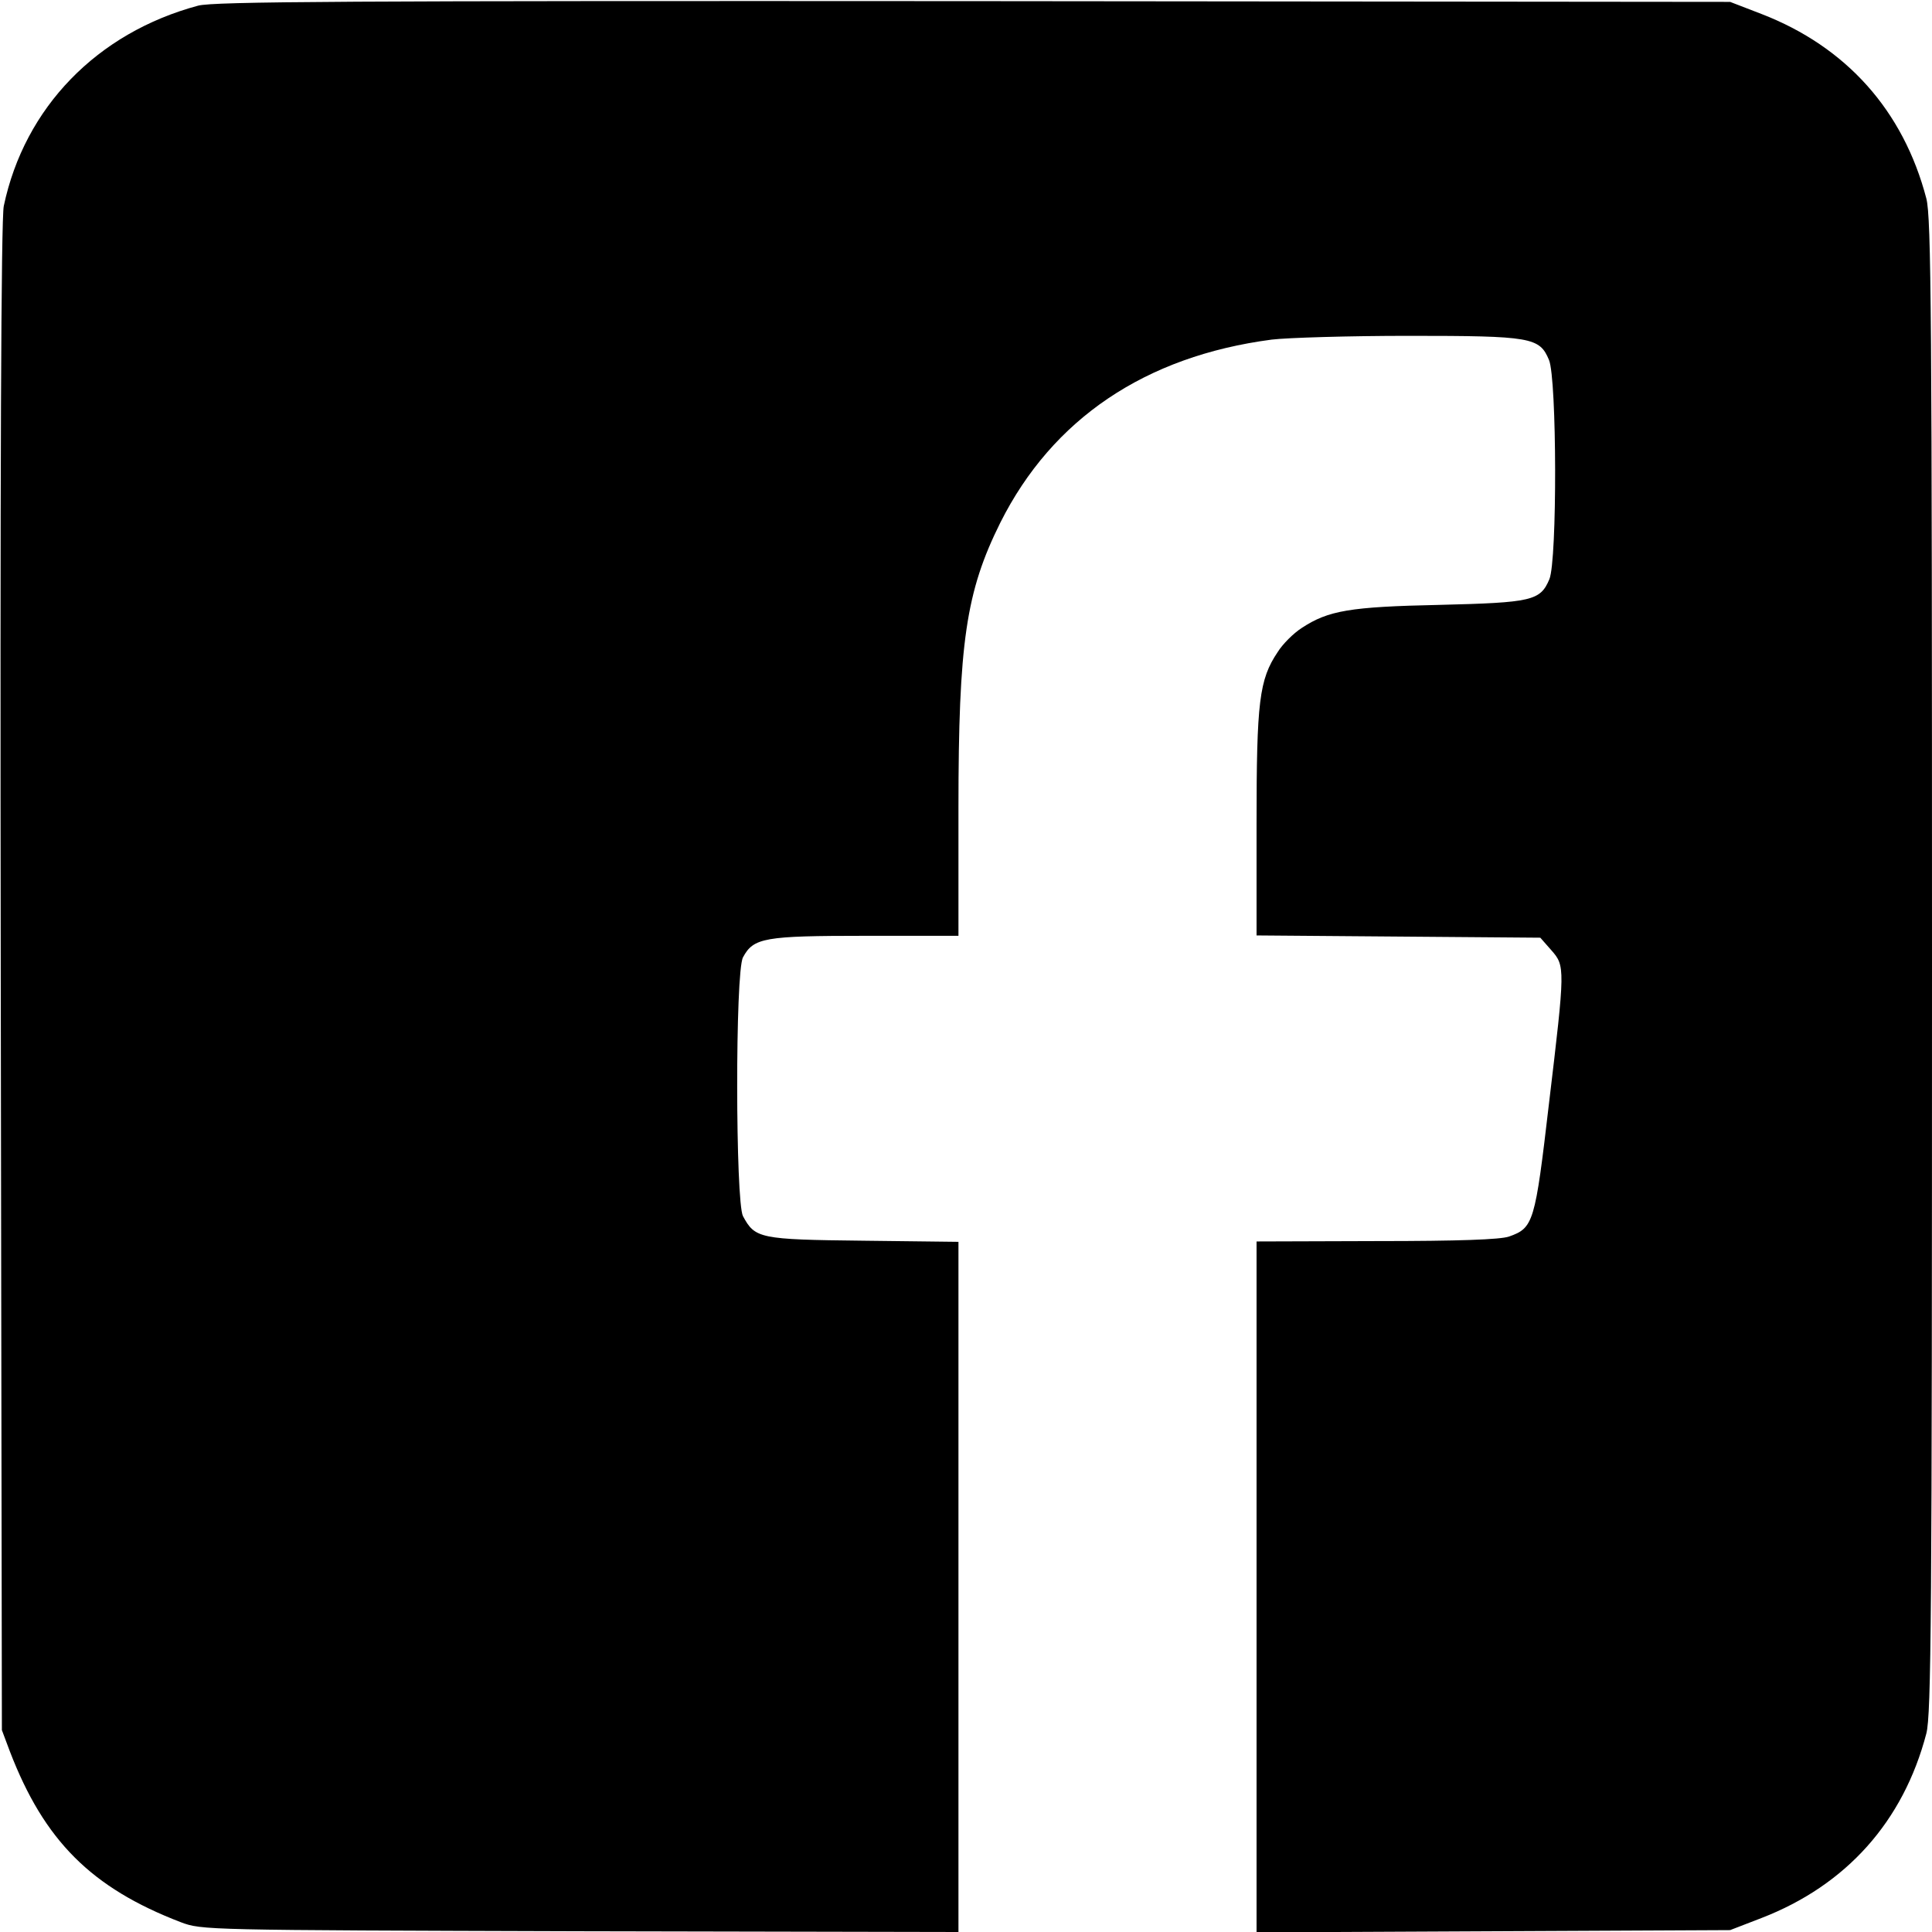
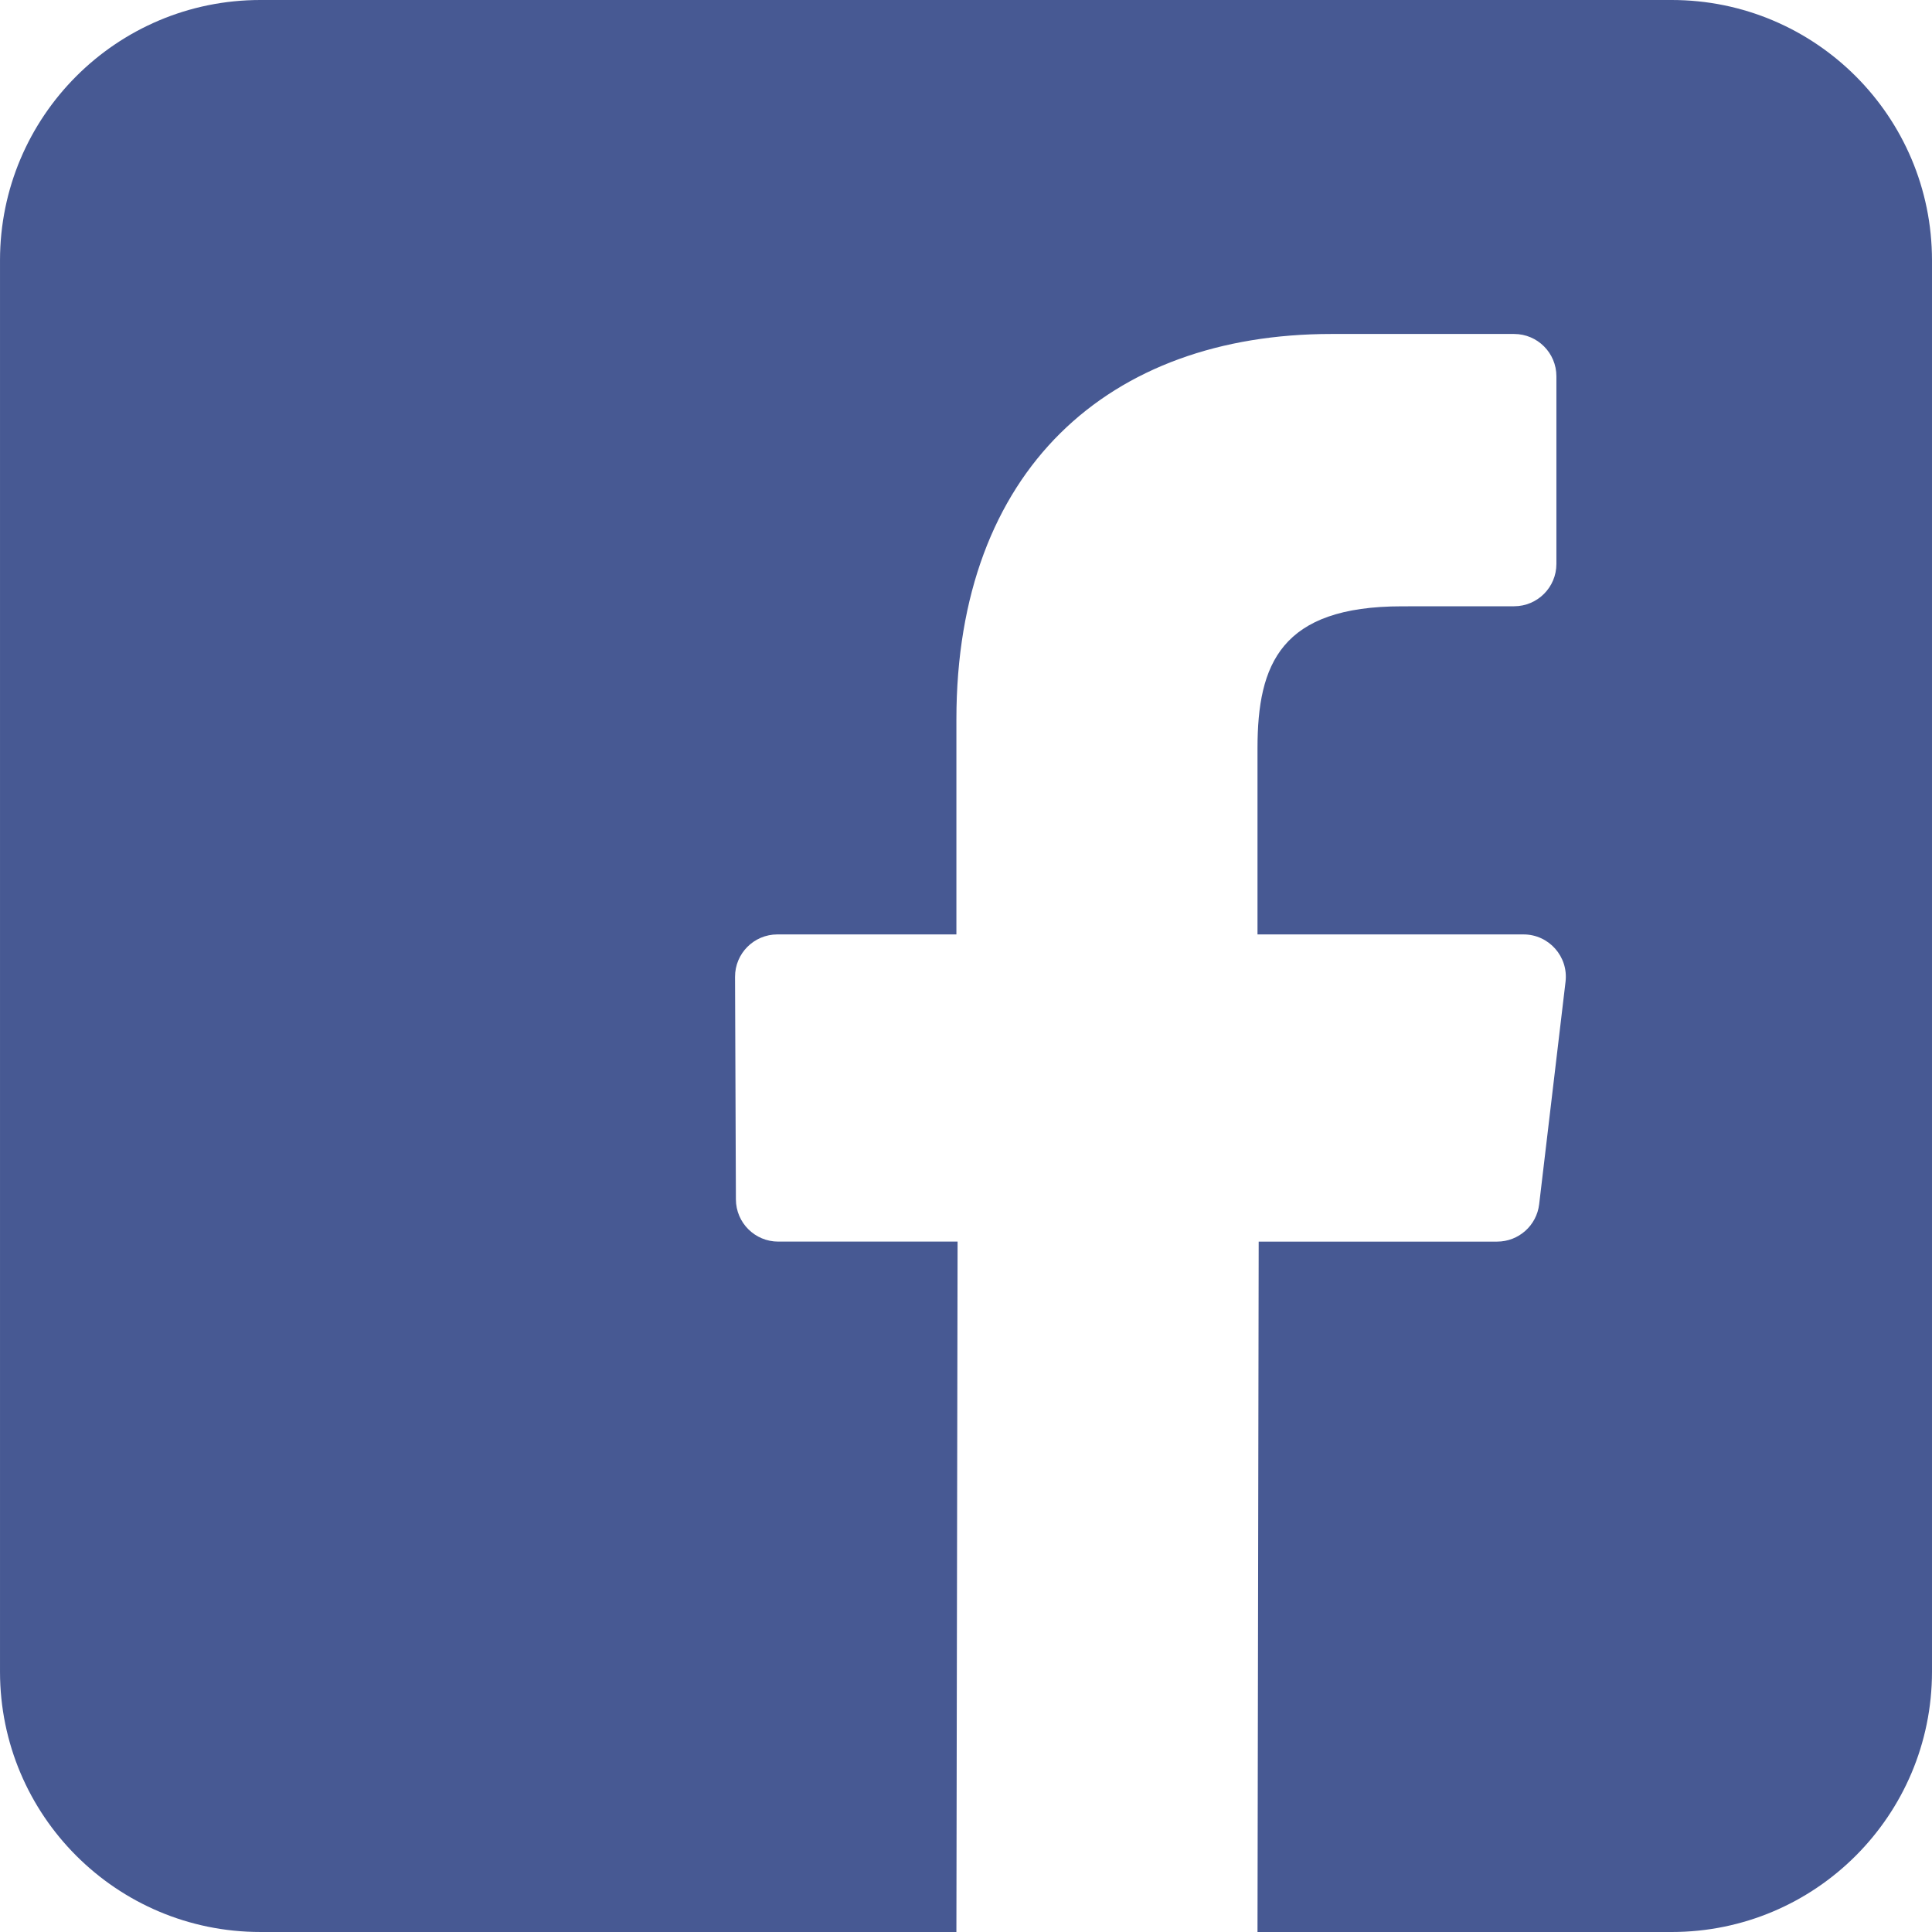
- <svg xmlns="http://www.w3.org/2000/svg" version="1.0" width="512pt" height="512pt" viewBox="0 0 512 512" preserveAspectRatio="xMidYMid meet">
-   <g transform="translate(0,512) scale(0.1,-0.1)" fill="#000000" stroke="none">
-     <path d="M525 5105 c-268 -72 -460 -270 -515 -531 -7 -33 -10 -698 -8 -2044 l3 -1995 21 -56 c91 -237 216 -362 453 -453 56 -21 61 -21 1059 -24 l1002 -2 0 914 0 915 -252 3 c-276 3 -287 6 -319 65 -20 38 -21 647 0 686 28 52 56 57 325 57 l246 0 0 338 c0 440 20 574 111 757 138 275 384 441 719 485 41 5 205 10 363 10 326 0 347 -4 372 -64 21 -50 22 -531 1 -581 -24 -57 -46 -62 -291 -68 -238 -5 -295 -15 -365 -61 -22 -14 -51 -43 -64 -64 -49 -73 -56 -131 -56 -454 l0 -297 376 -3 376 -3 29 -33 c37 -42 37 -46 -6 -406 -37 -317 -41 -330 -106 -353 -23 -8 -133 -12 -351 -12 l-318 -1 0 -915 0 -916 628 3 627 3 83 32 c225 87 376 256 437 489 13 51 15 304 15 2034 0 1730 -2 1983 -15 2034 -61 233 -212 402 -437 489 l-83 32 -2005 2 c-1661 1 -2014 -1 -2055 -12z" />
-   </g>
+ <svg xmlns="http://www.w3.org/2000/svg" version="1.1" id="Layer_1" x="0px" y="0px" viewBox="0 0 408.788 408.788" style="enable-background:new 0 0 408.788 408.788;" xml:space="preserve">
+   <path style="fill:#475993;" d="M353.701,0H55.087C24.665,0,0.002,24.662,0.002,55.085v298.616c0,30.423,24.662,55.085,55.085,55.085  h147.275l0.251-146.078h-37.951c-4.932,0-8.935-3.988-8.954-8.92l-0.182-47.087c-0.019-4.959,3.996-8.989,8.955-8.989h37.882  v-45.498c0-52.8,32.247-81.55,79.348-81.55h38.65c4.945,0,8.955,4.009,8.955,8.955v39.704c0,4.944-4.007,8.952-8.95,8.955  l-23.719,0.011c-25.615,0-30.575,12.172-30.575,30.035v39.389h56.285c5.363,0,9.524,4.683,8.892,10.009l-5.581,47.087  c-0.534,4.506-4.355,7.901-8.892,7.901h-50.453l-0.251,146.078h87.631c30.422,0,55.084-24.662,55.084-55.084V55.085  C408.786,24.662,384.124,0,353.701,0z" />
+   <g>
+ </g>
+   <g>
+ </g>
+   <g>
+ </g>
+   <g>
+ </g>
+   <g>
+ </g>
+   <g>
+ </g>
+   <g>
+ </g>
+   <g>
+ </g>
+   <g>
+ </g>
+   <g>
+ </g>
+   <g>
+ </g>
+   <g>
+ </g>
+   <g>
+ </g>
+   <g>
+ </g>
+   <g>
+ </g>
</svg>
